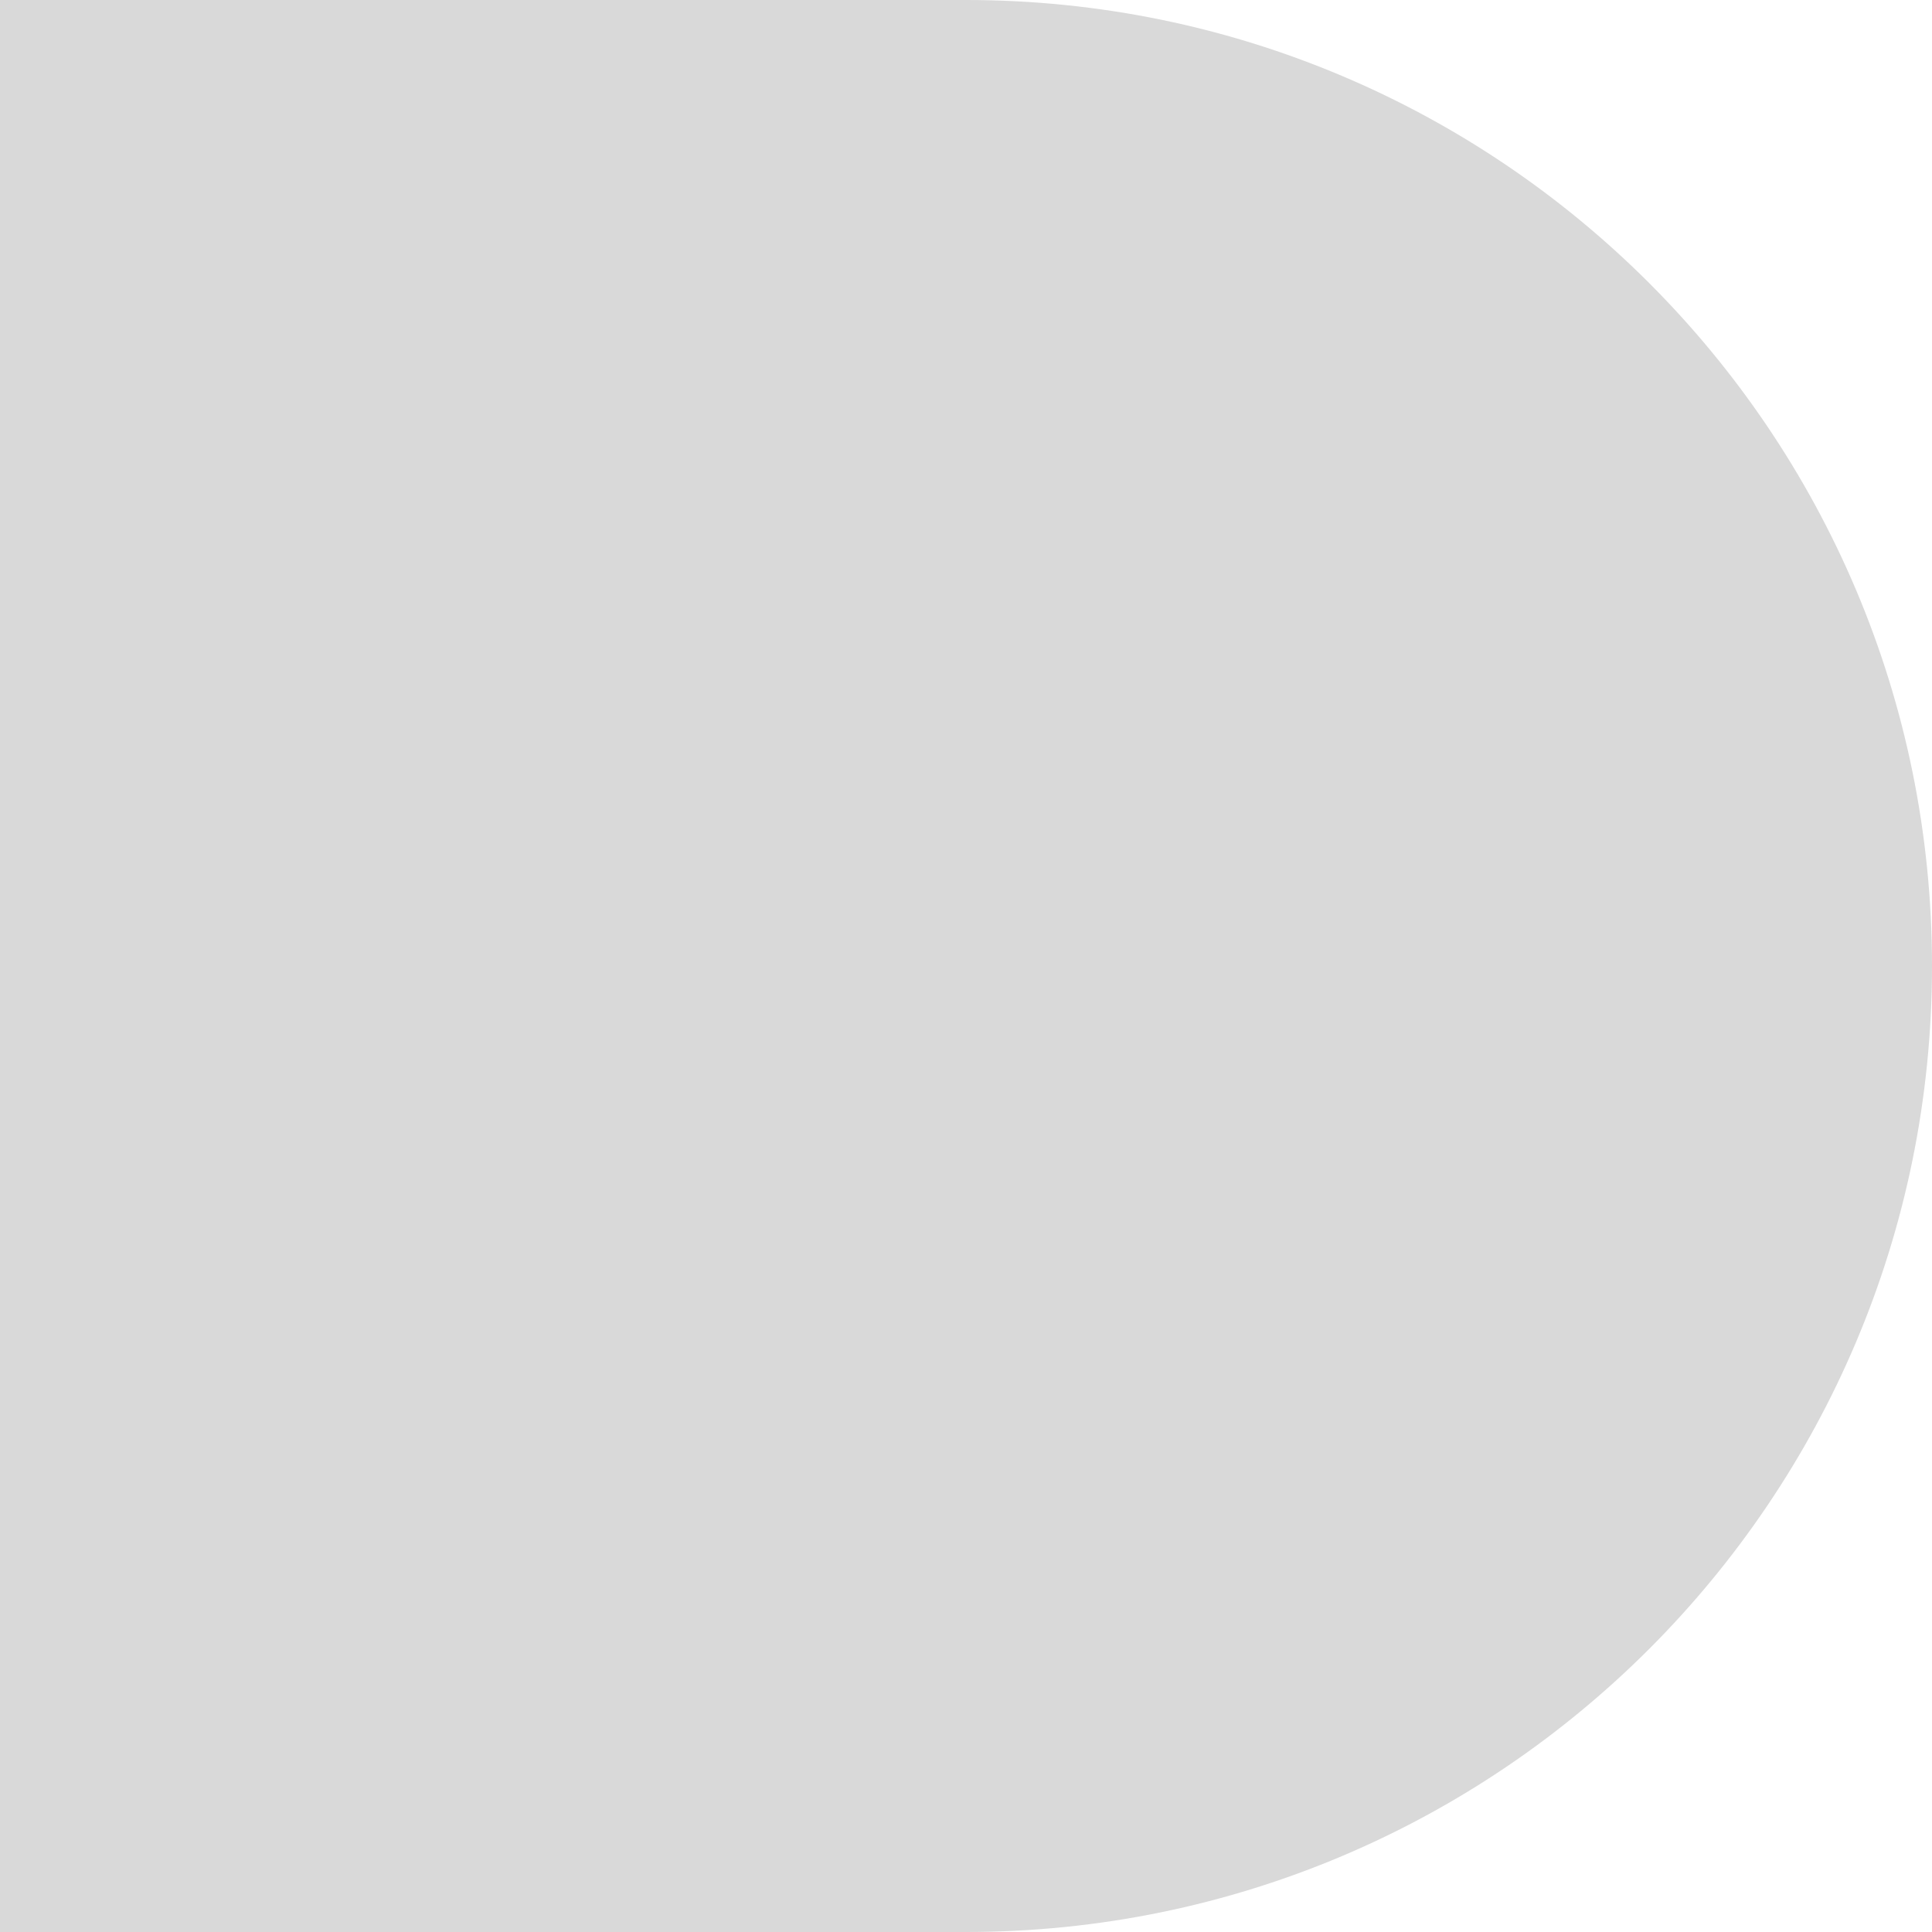
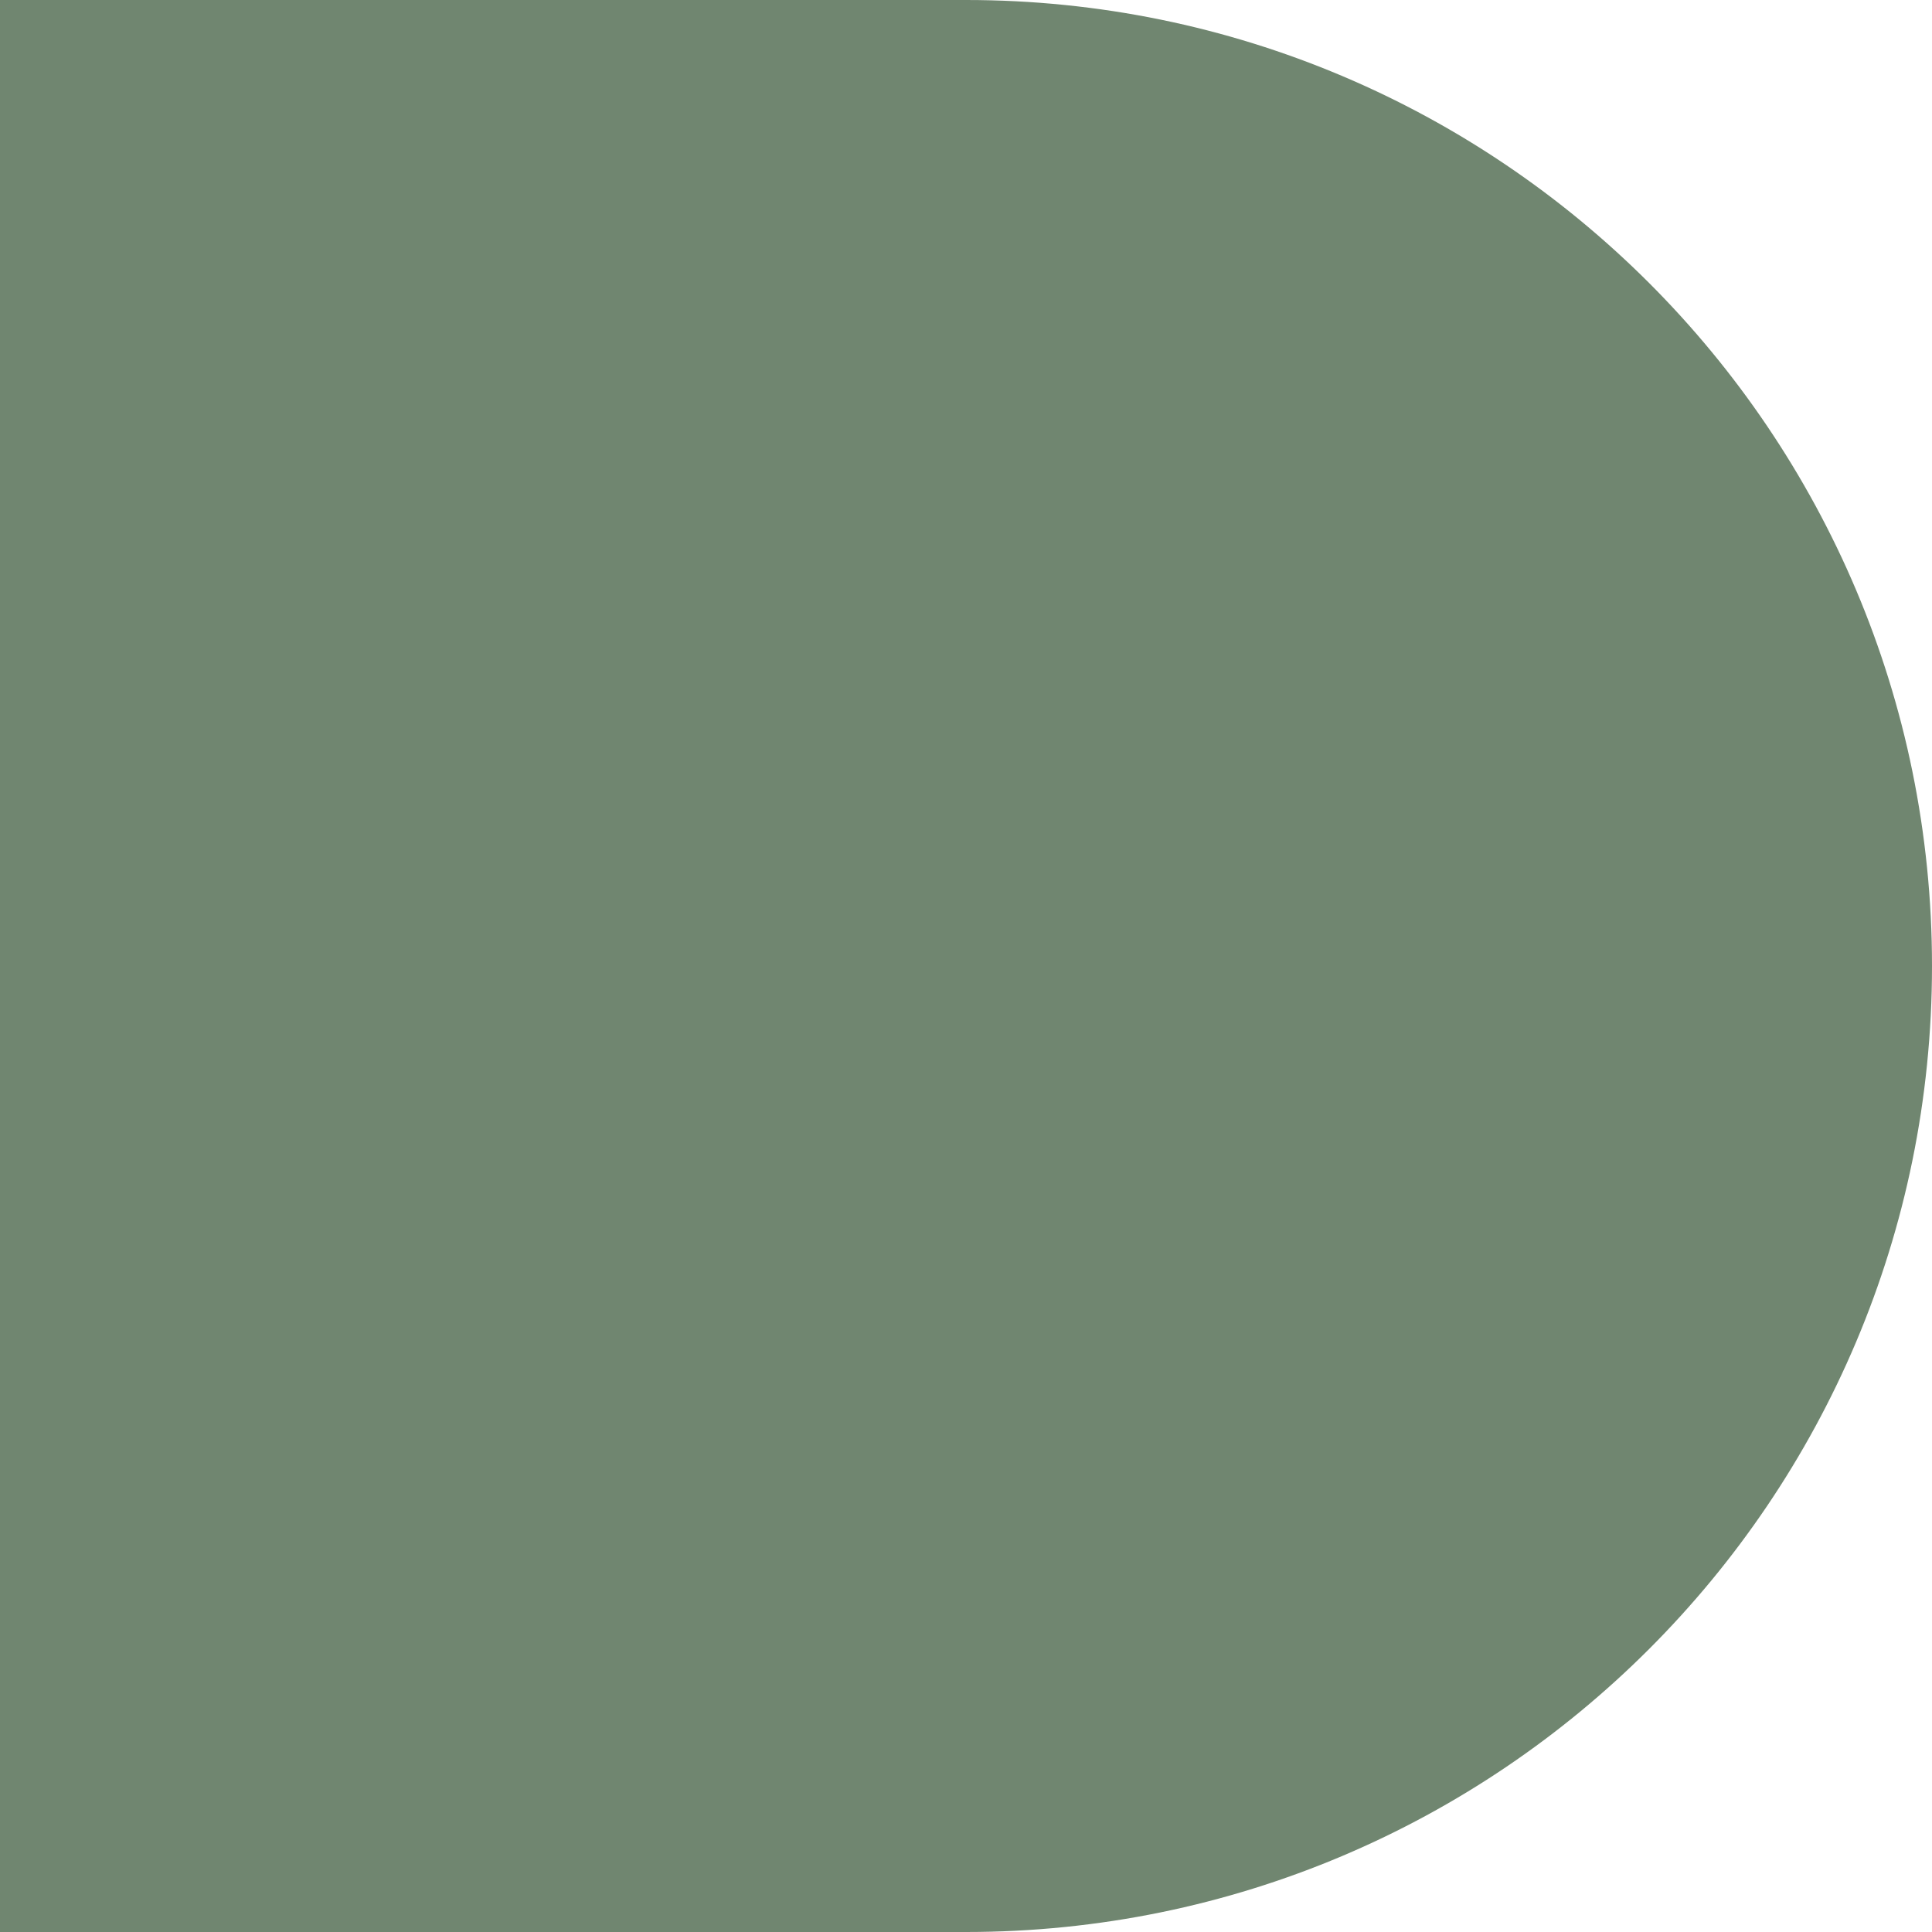
<svg xmlns="http://www.w3.org/2000/svg" width="1072" height="1072" viewBox="0 0 1072 1072" fill="none">
-   <path fill-rule="evenodd" clip-rule="evenodd" d="M536 0H0V536V1072H536C832.025 1072 1072 832.025 1072 536C1072 239.975 832.025 0 536 0Z" fill="#D9D9D9" />
+   <path fill-rule="evenodd" clip-rule="evenodd" d="M536 0H0V536V1072H536C832.025 1072 1072 832.025 1072 536C1072 239.975 832.025 0 536 0Z" fill=" #708670" />
</svg>
